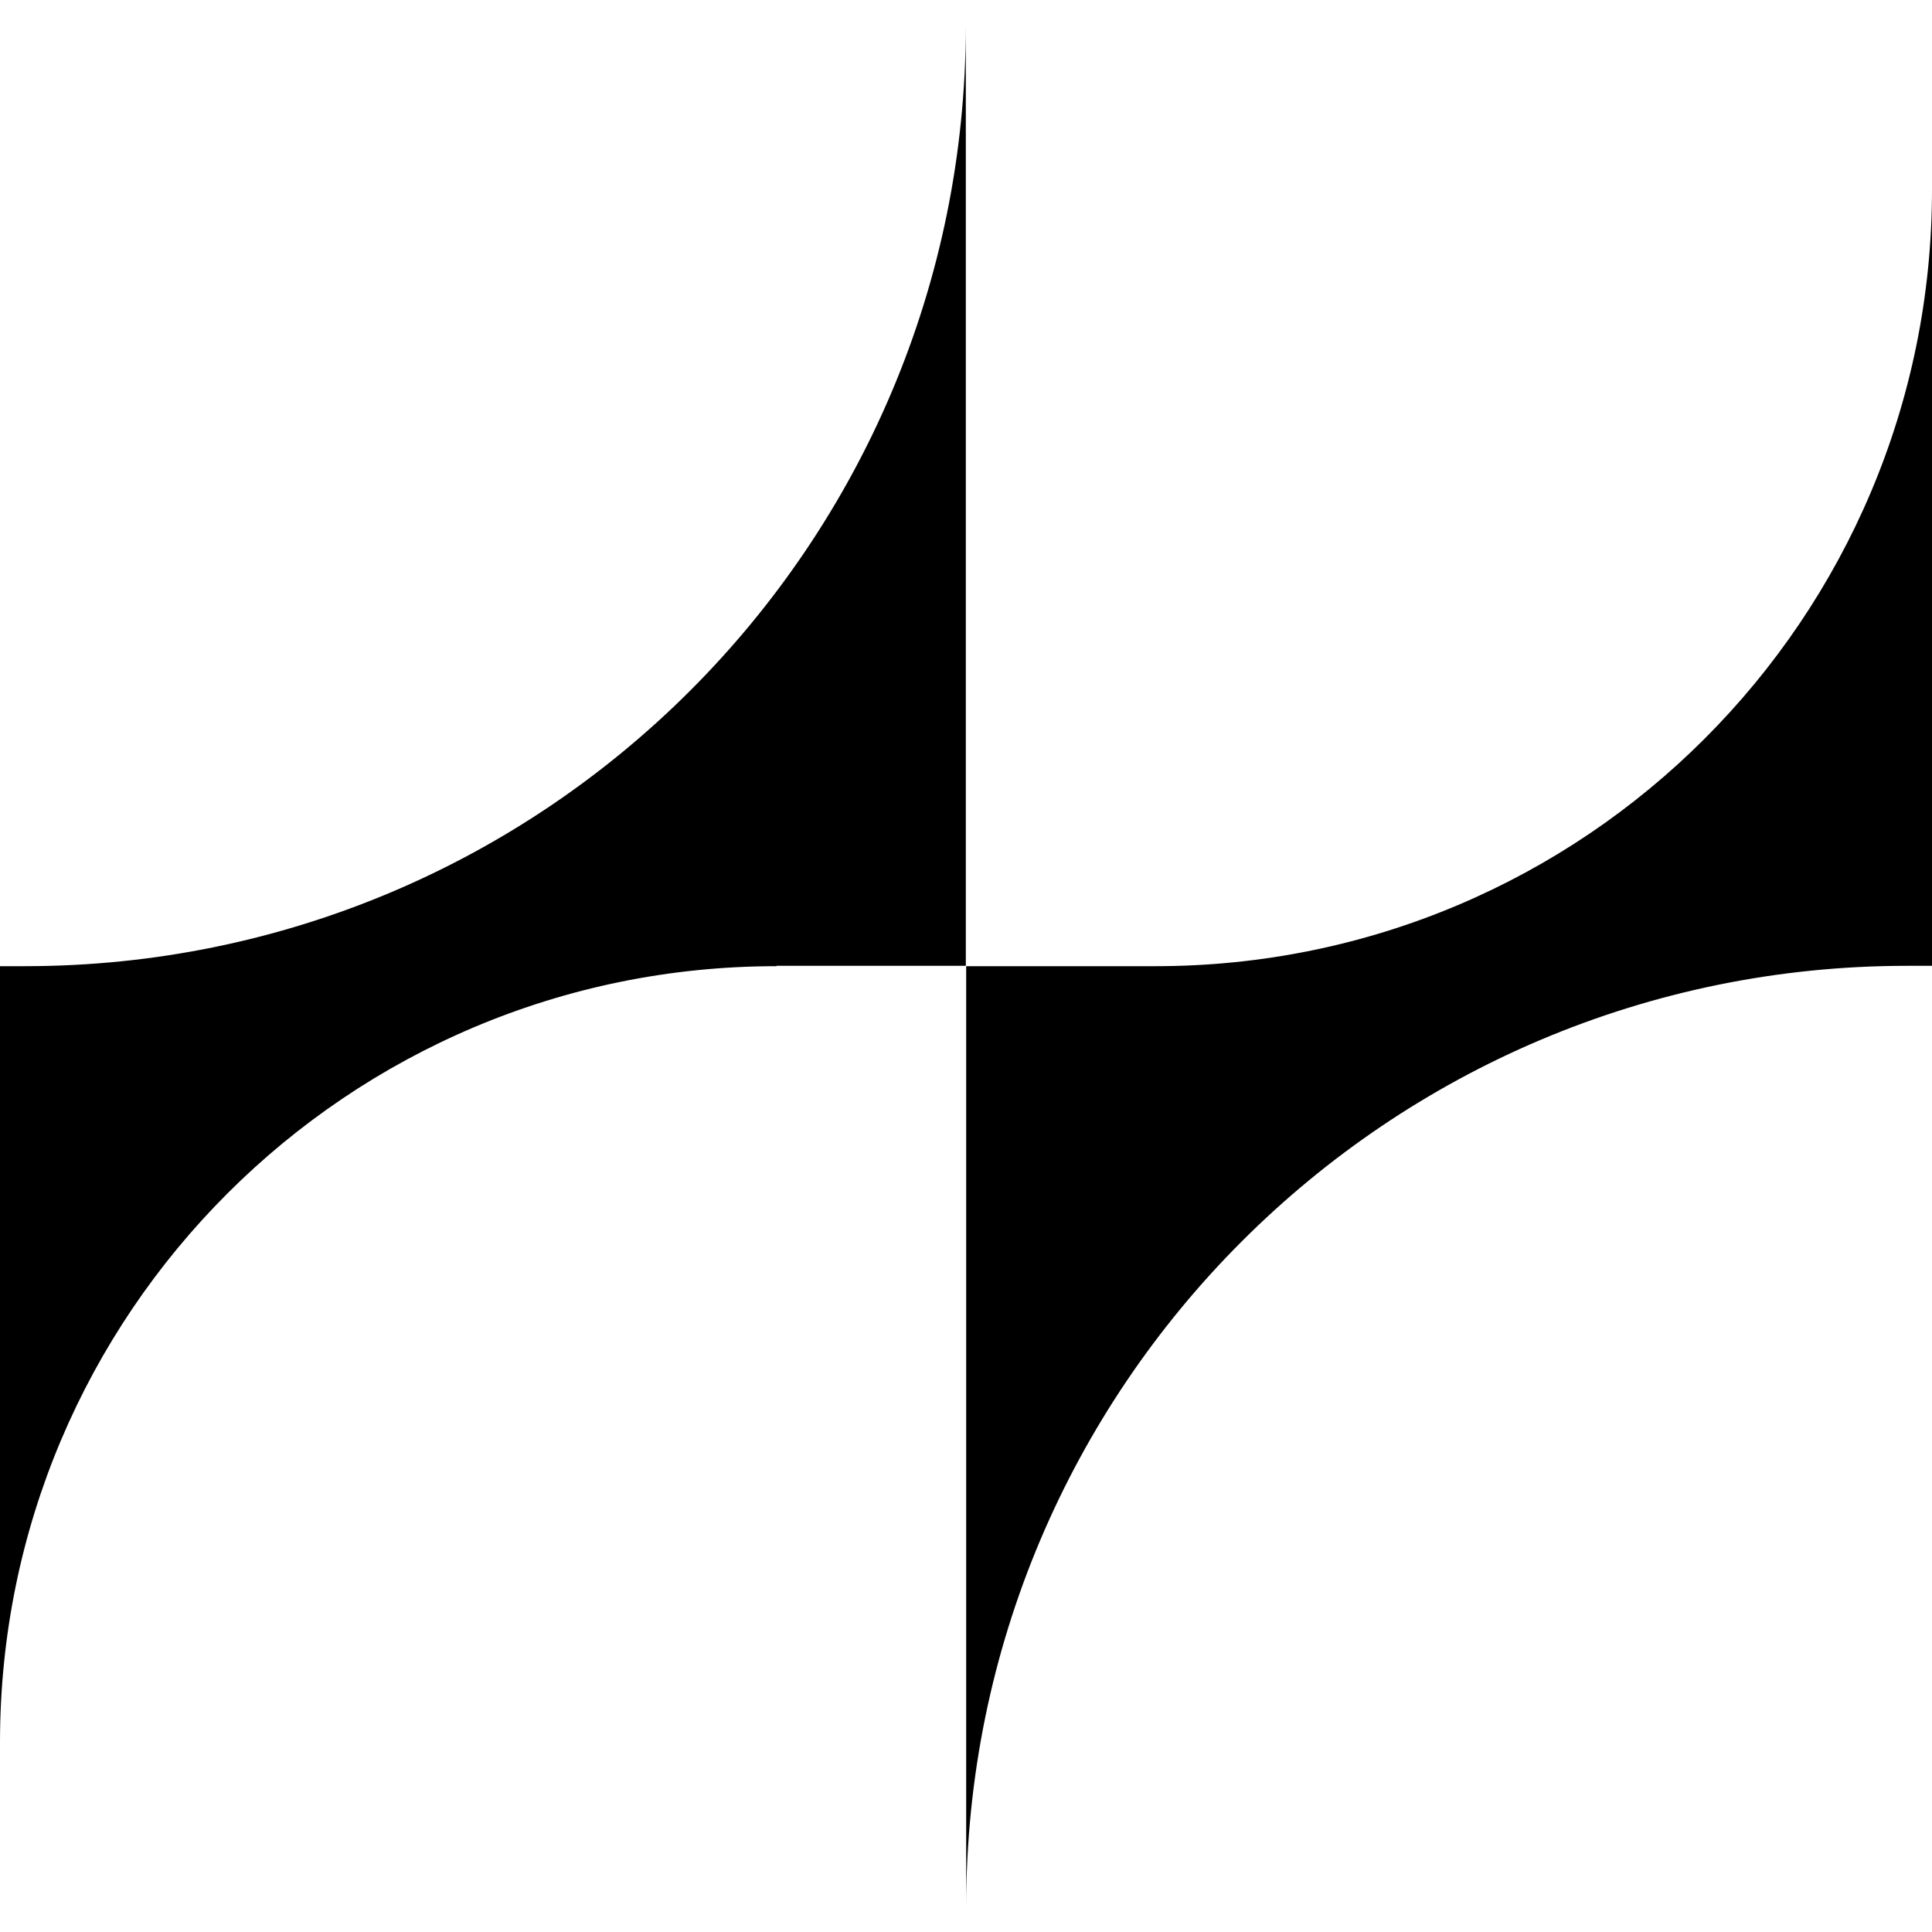
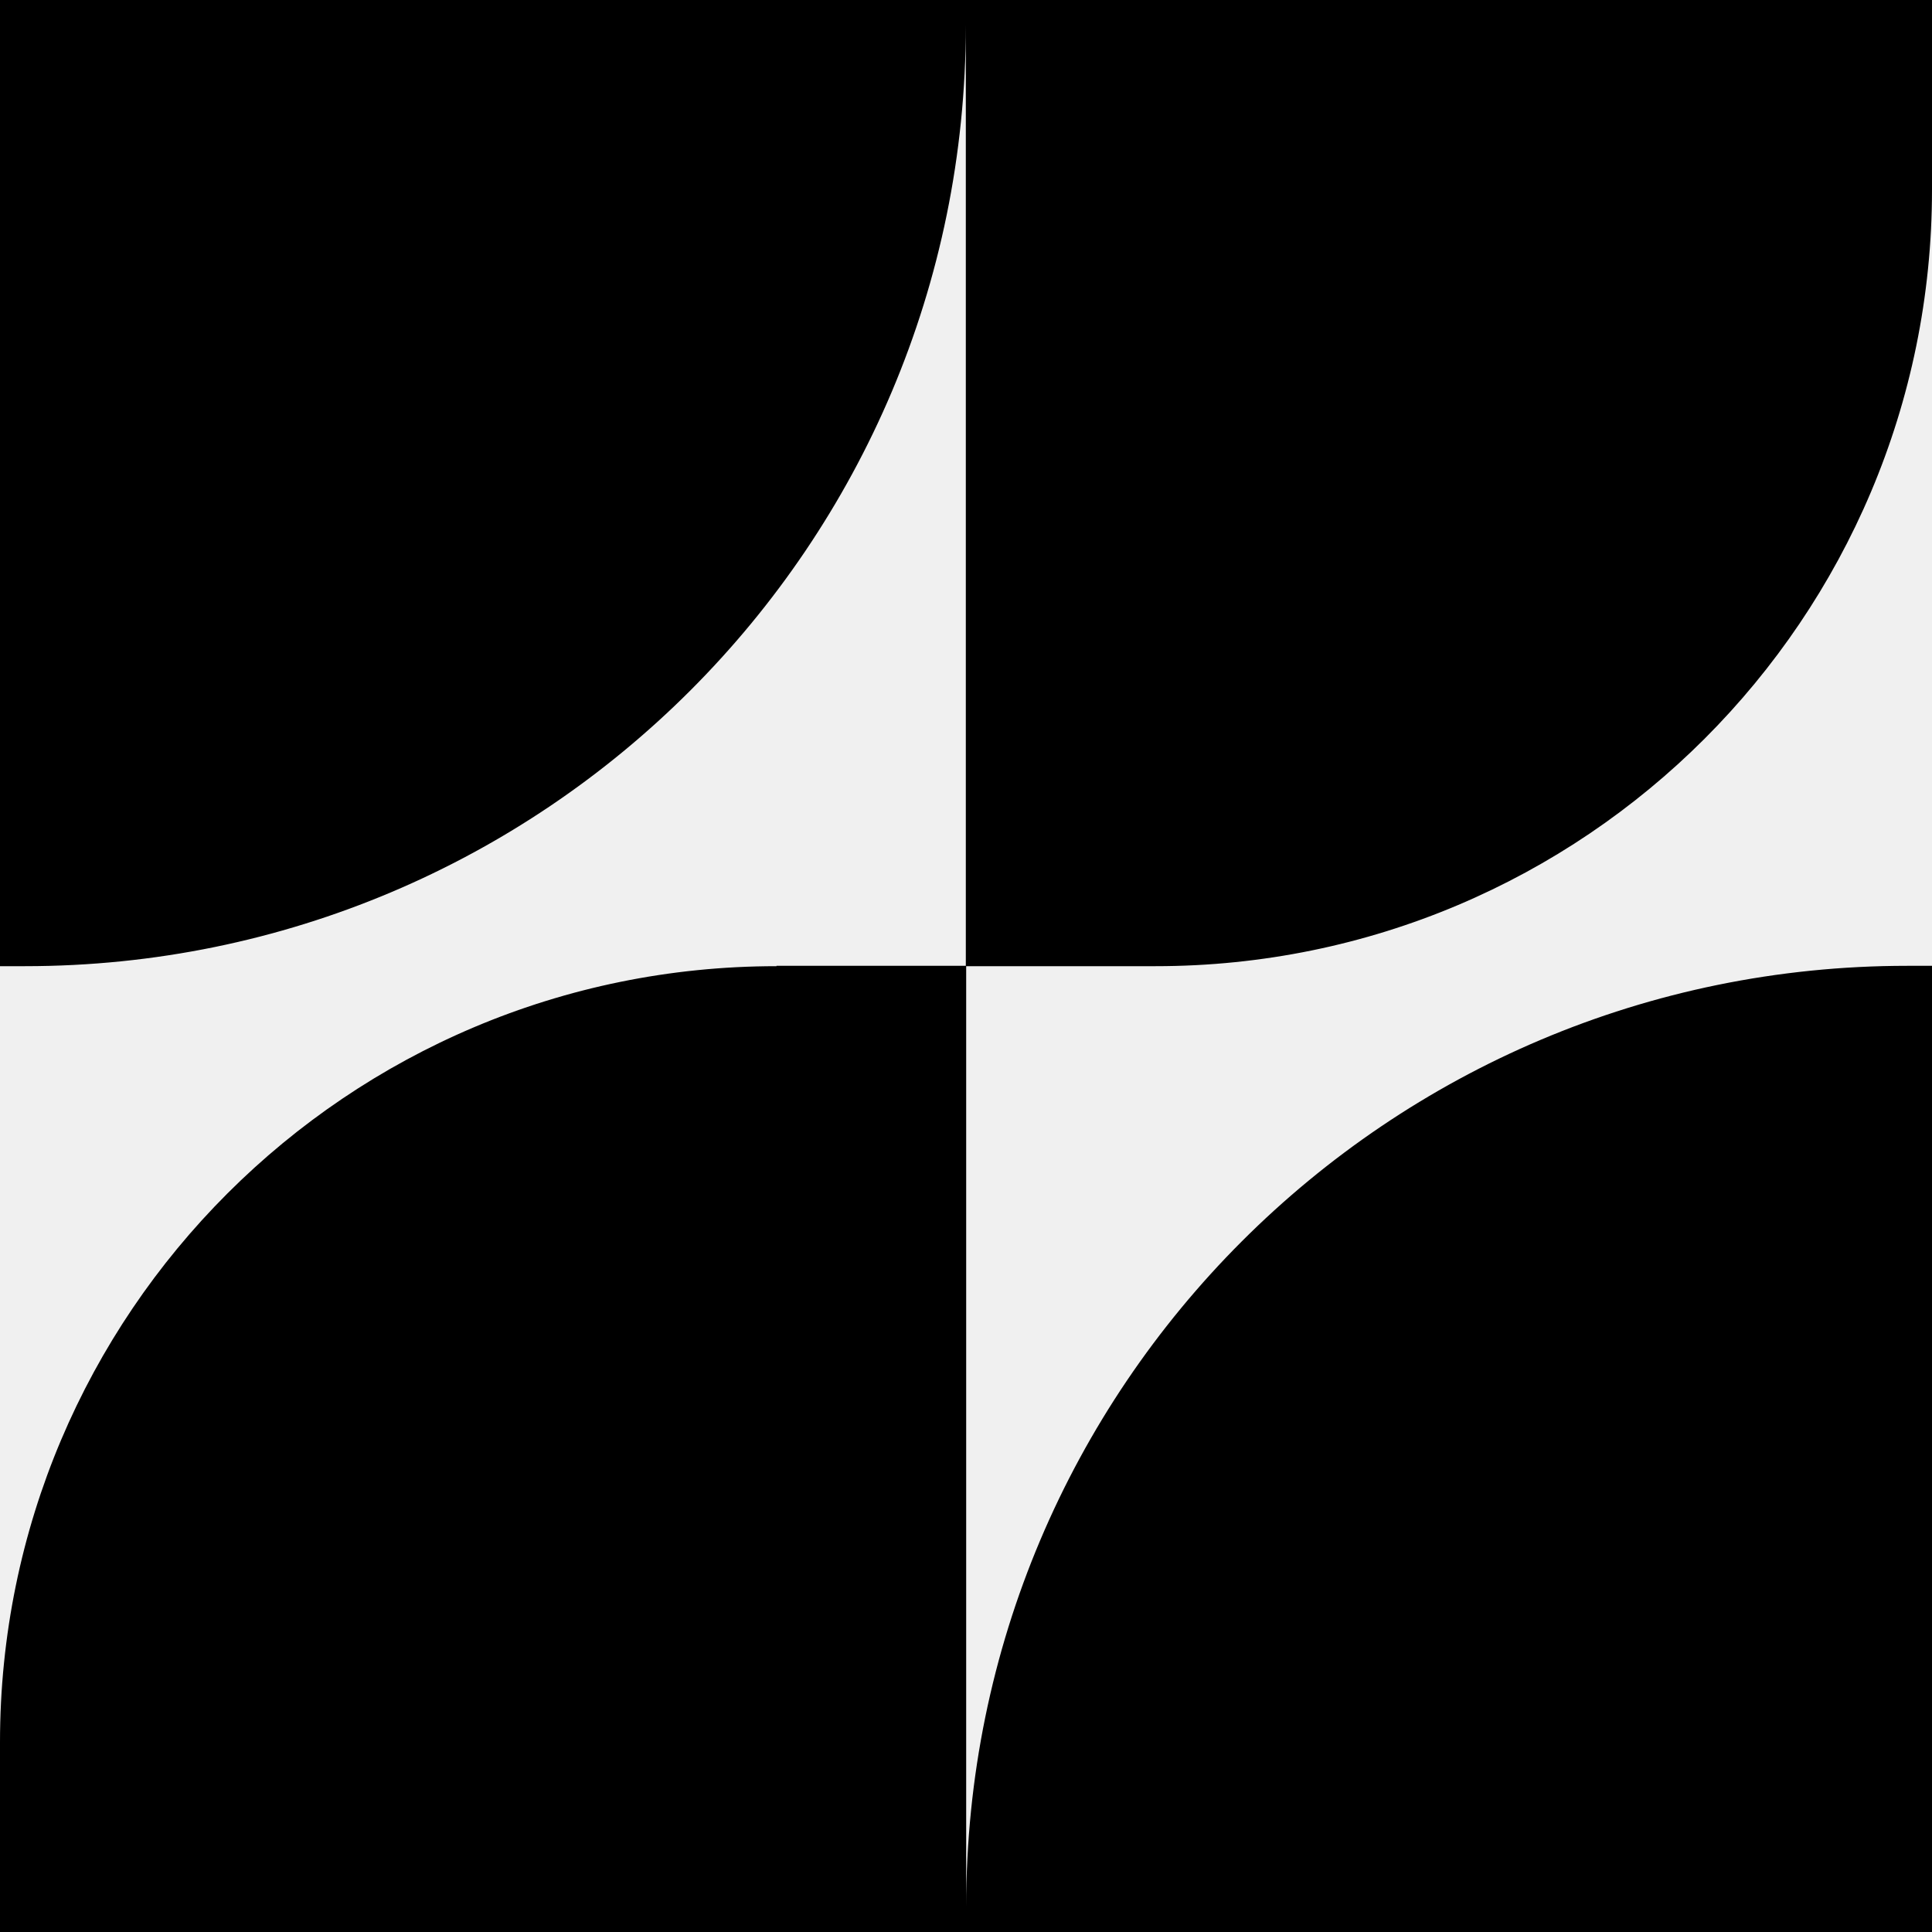
<svg xmlns="http://www.w3.org/2000/svg" viewBox="0 0 53.57 53.57">
-   <rect width="53.57" height="53.57" fill="#000" />
-   <path fill="#fff" d="M53.57,5.26V0H0v26.79h.69c14.41,0,26.09-11.68,26.09-26.09v26.09h5.26c11.89,0,21.53-9.64,21.53-21.53Z" />
-   <path fill="#fff" d="M21.53,26.79C9.64,26.79,0,36.42,0,48.31v5.26h53.57v-26.79h-.69c-14.41,0-26.09,11.68-26.09,26.09v-26.09h-5.26Z" />
+   <path fill="#000" d="M53.57,5.26V0H0v26.79h.69c14.41,0,26.09-11.68,26.09-26.09v26.09h5.26c11.89,0,21.53-9.64,21.53-21.53Z" />
+   <path fill="#000" d="M21.53,26.79C9.64,26.79,0,36.42,0,48.31v5.26h53.57v-26.79h-.69c-14.41,0-26.09,11.68-26.09,26.09v-26.09h-5.26Z" />
</svg>
